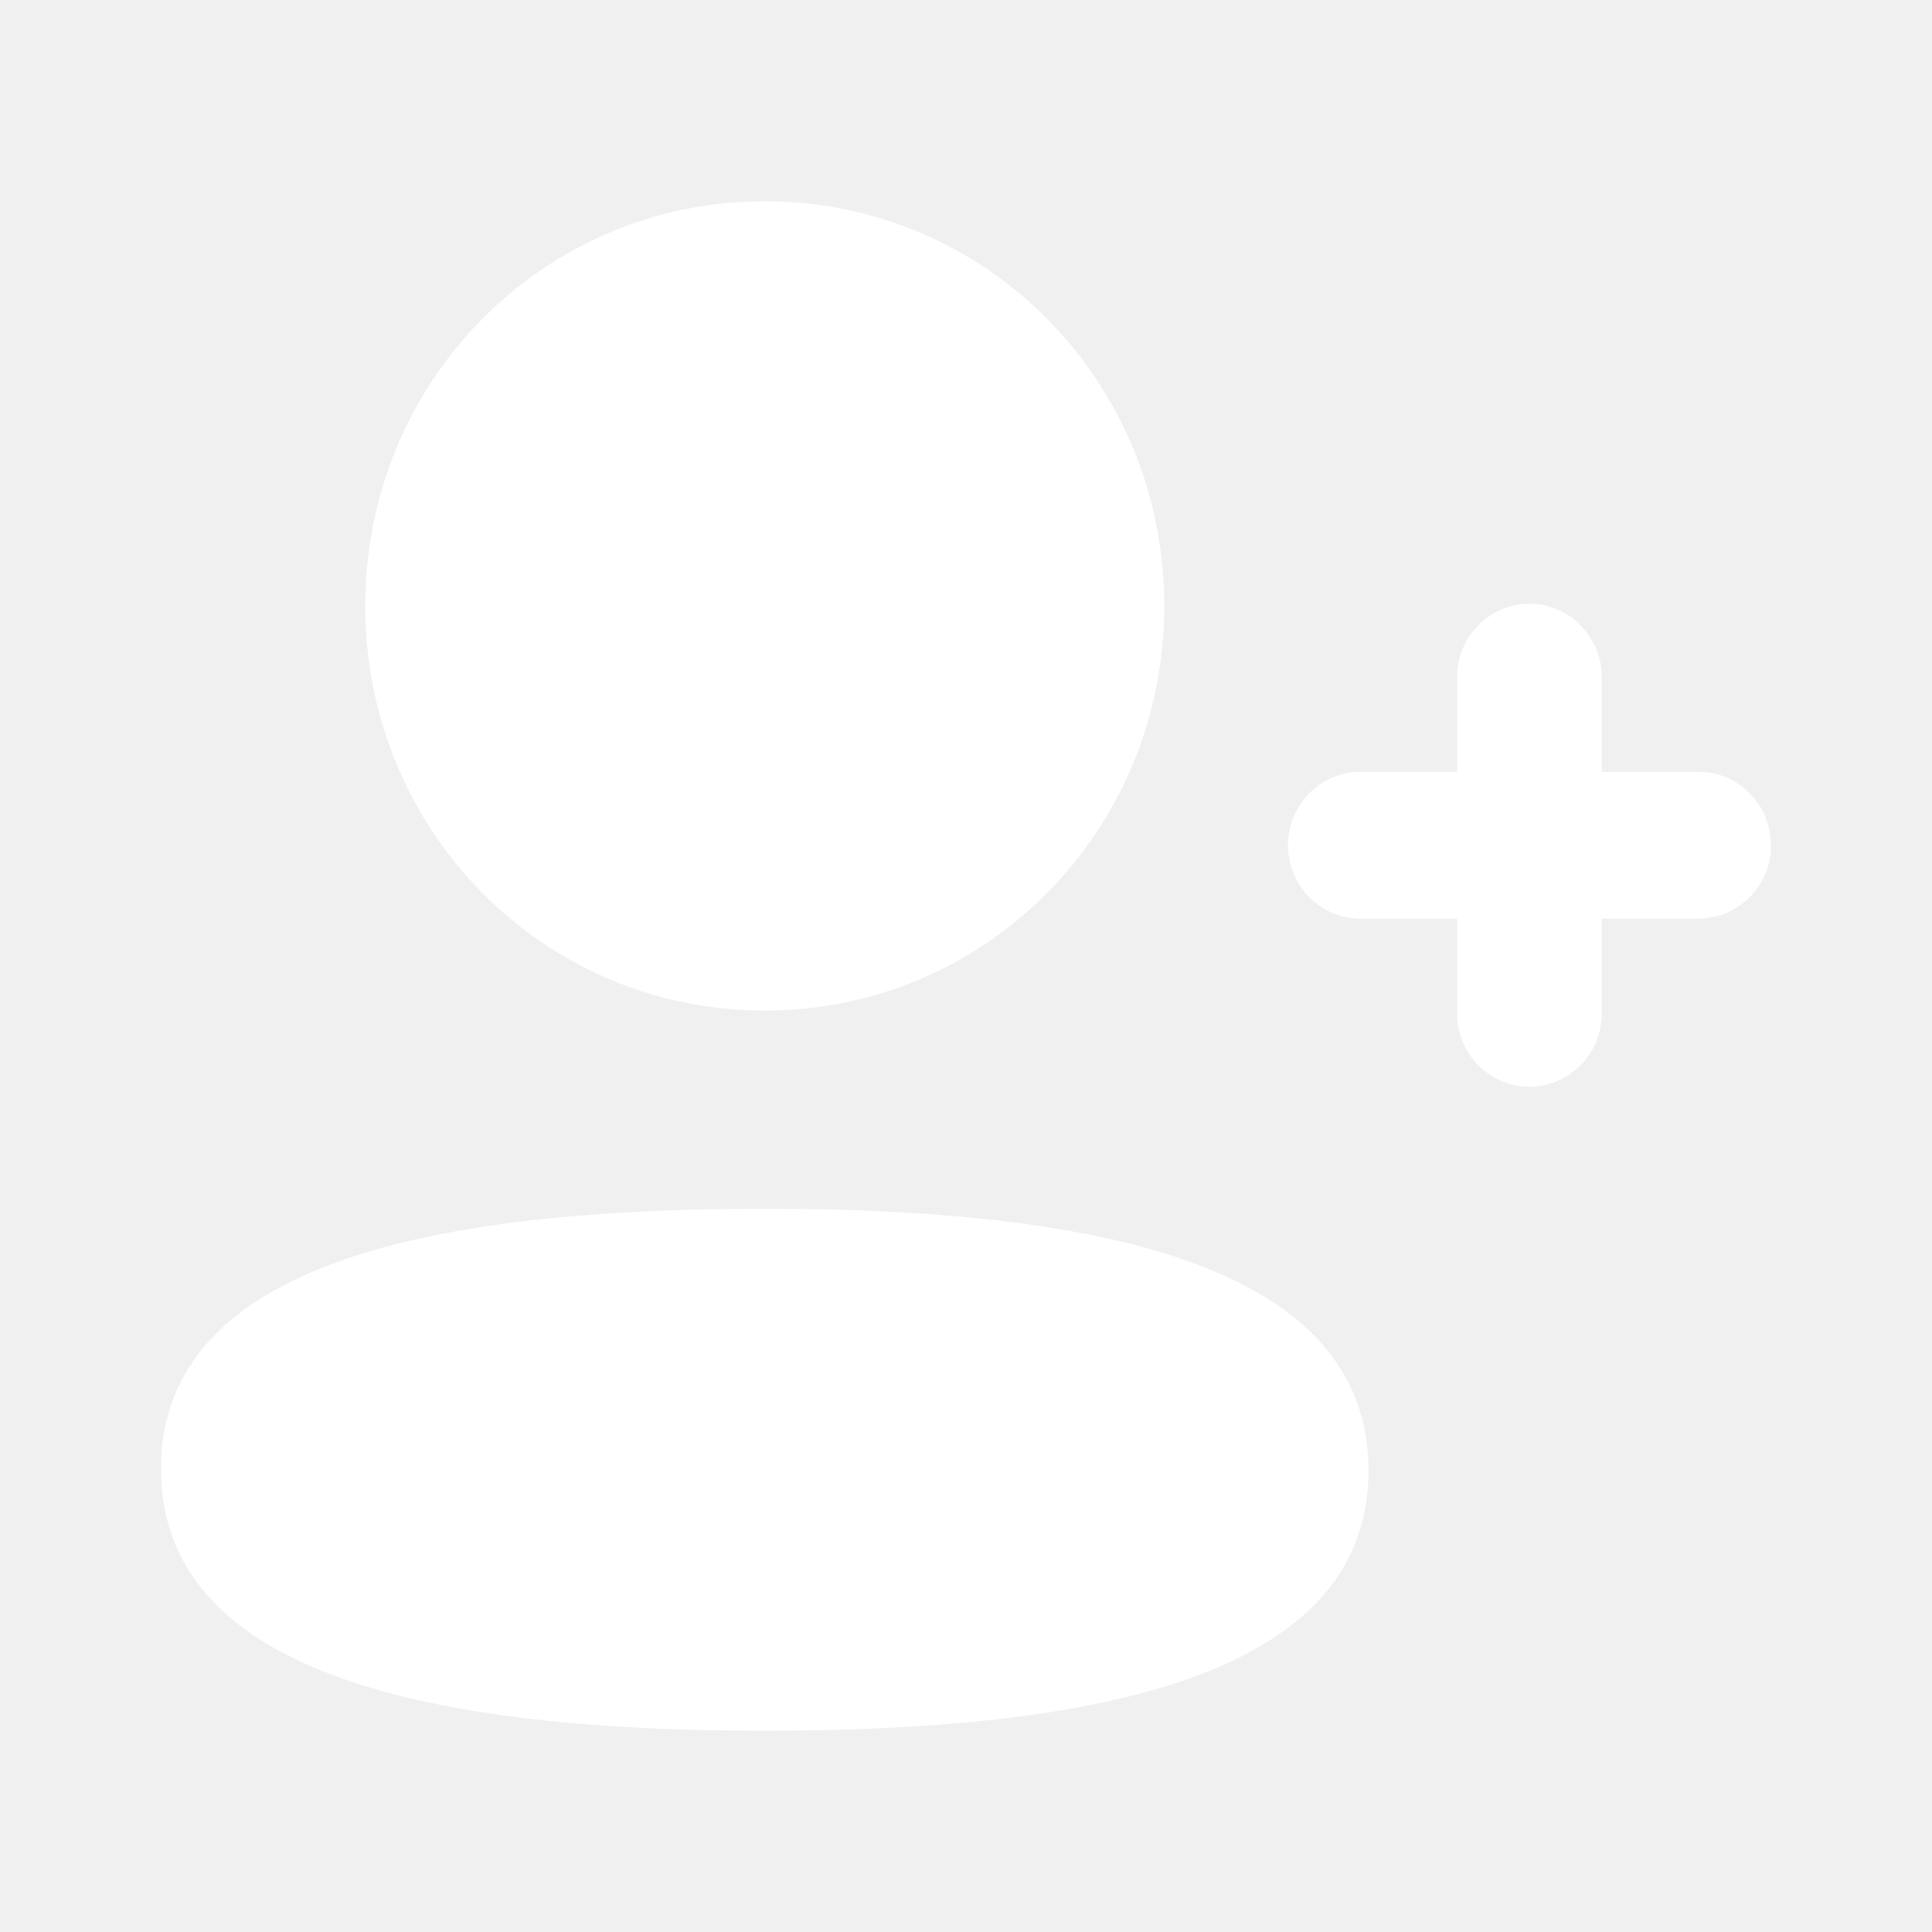
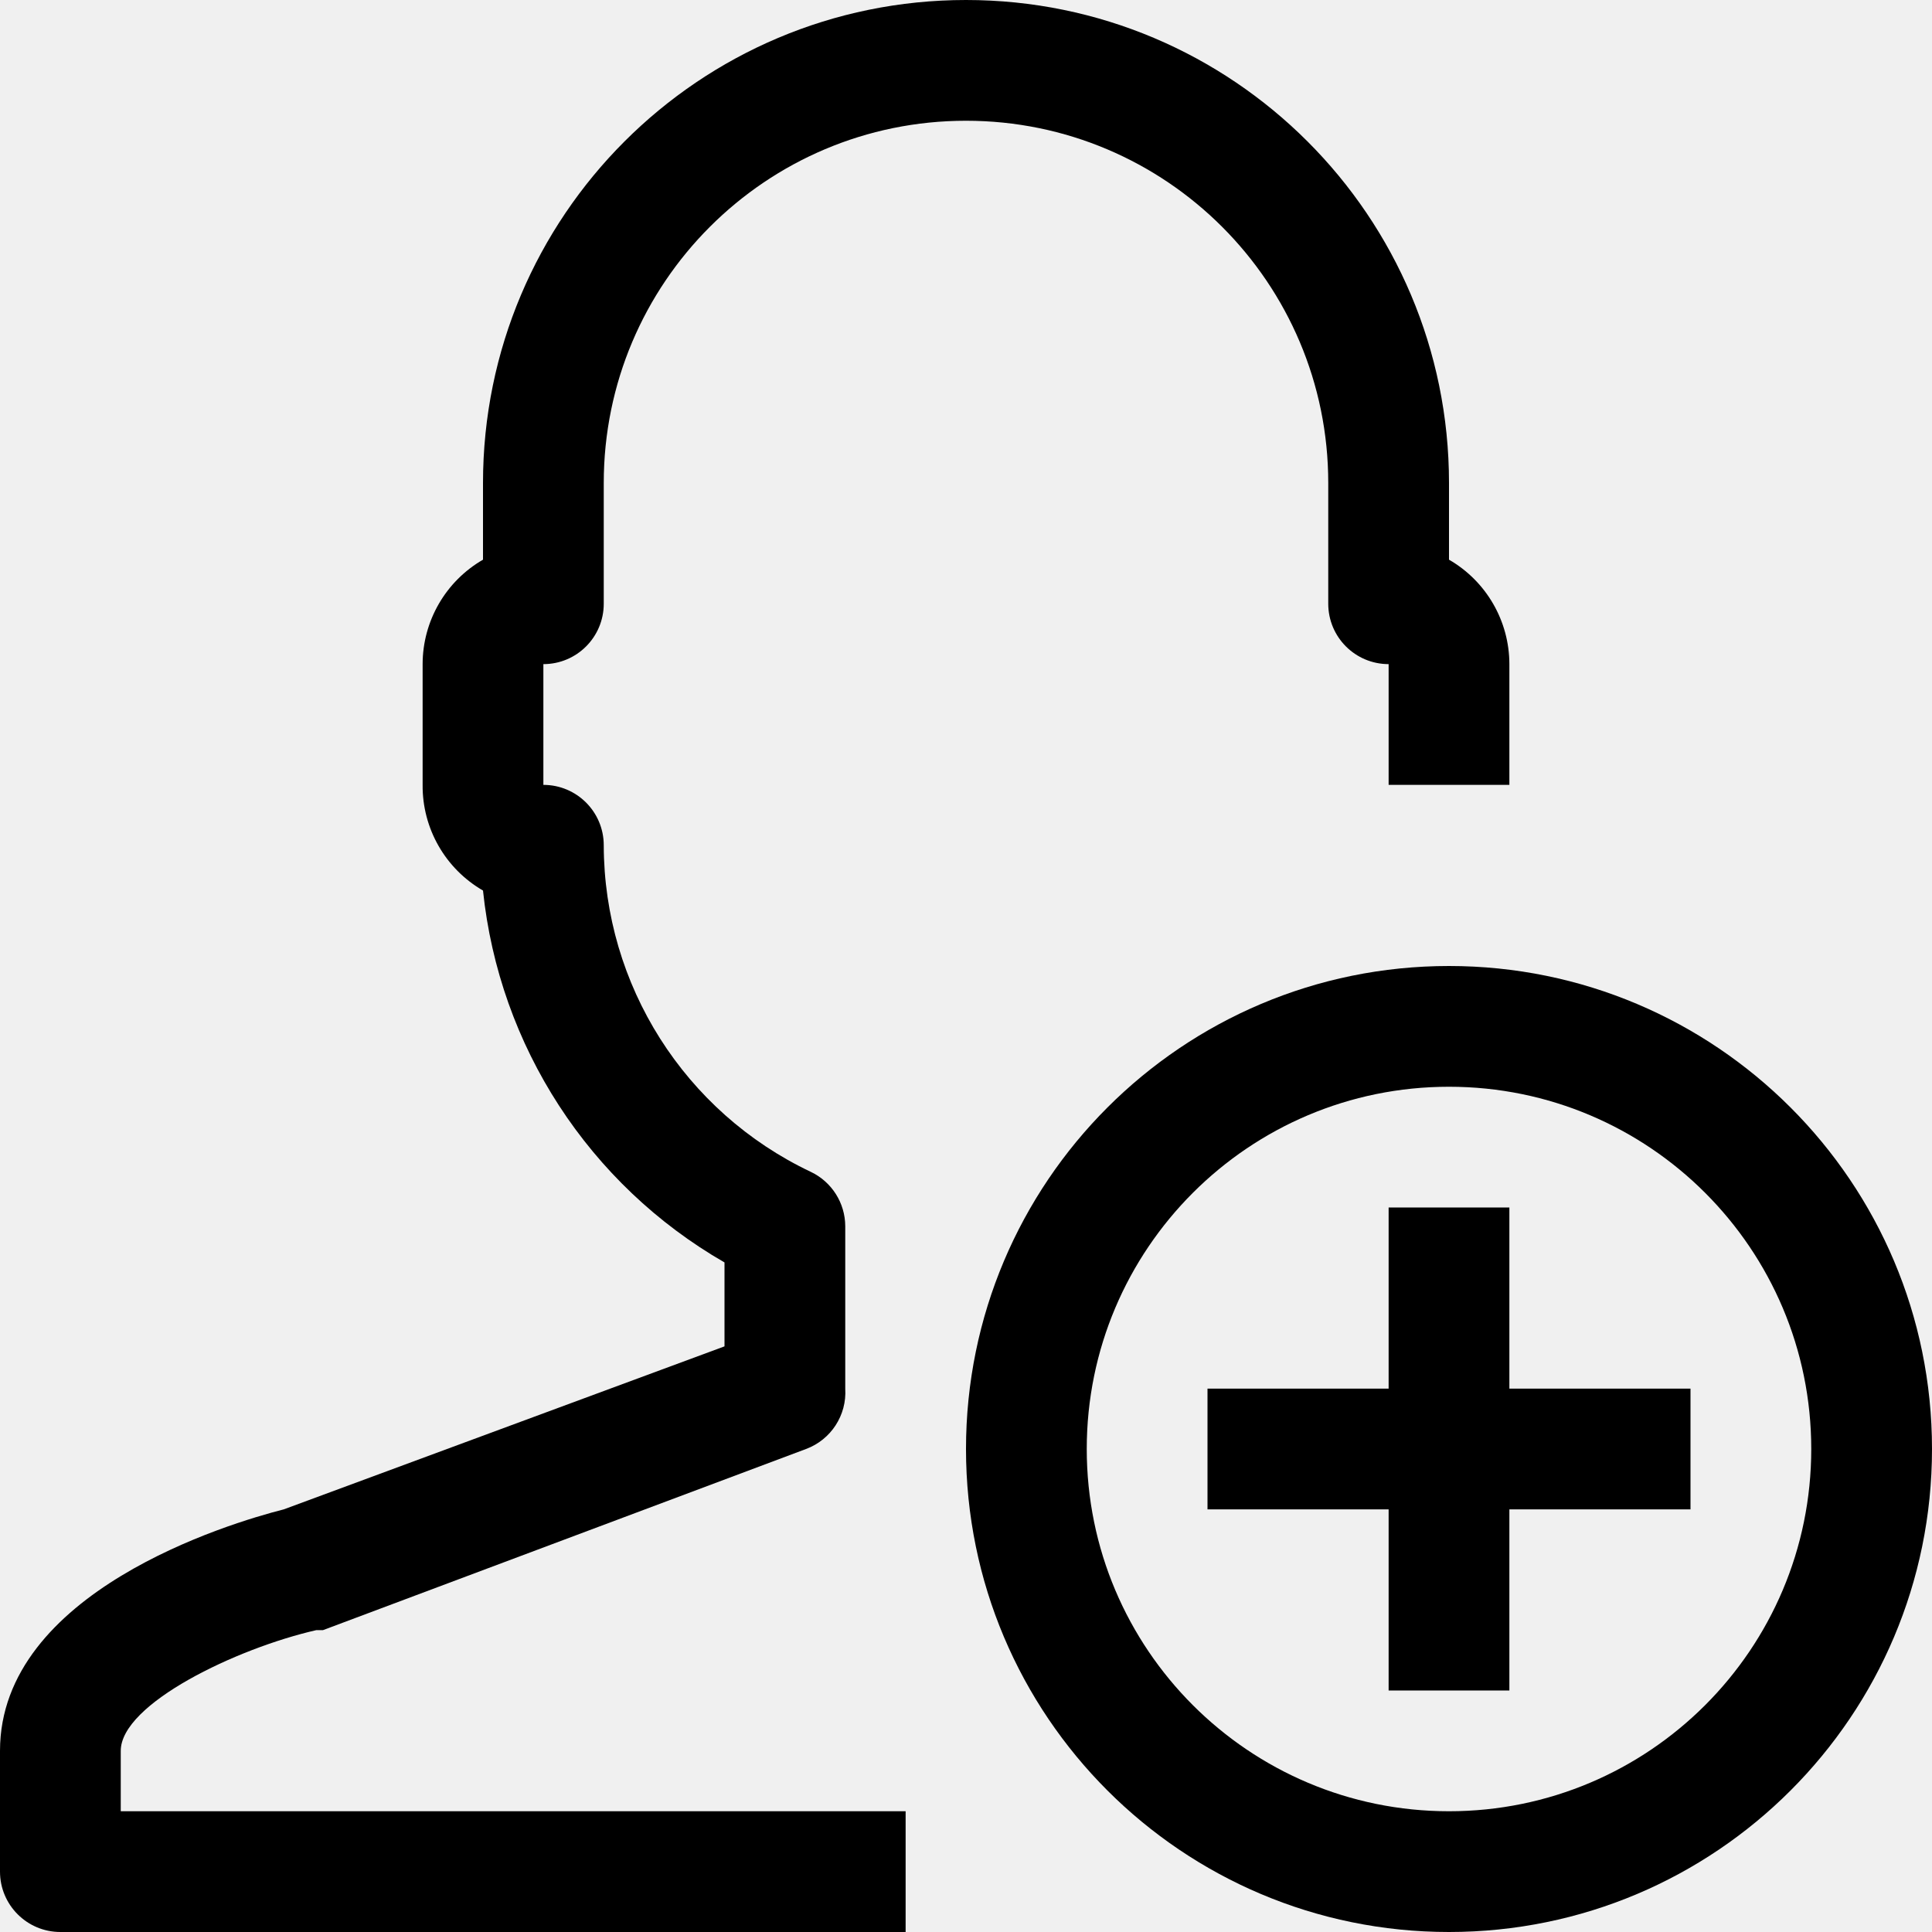
- <svg xmlns="http://www.w3.org/2000/svg" width="30" height="30" viewBox="0 0 30 30" fill="none">
-   <path fill-rule="evenodd" clip-rule="evenodd" d="M11.875 15.692C15.318 15.692 18.078 12.896 18.078 9.409C18.078 5.921 15.318 3.125 11.875 3.125C8.432 3.125 5.672 5.921 5.672 9.409C5.672 12.896 8.432 15.692 11.875 15.692ZM11.875 18.769C6.818 18.769 2.5 19.578 2.5 22.808C2.5 26.037 6.792 26.875 11.875 26.875C16.931 26.875 21.25 26.066 21.25 22.836C21.25 19.605 16.959 18.769 11.875 18.769ZM24.872 11.985H26.376C26.995 11.985 27.5 12.497 27.5 13.124C27.5 13.752 26.995 14.264 26.376 14.264H24.872V15.736C24.872 16.363 24.369 16.875 23.749 16.875C23.13 16.875 22.625 16.363 22.625 15.736V14.264H21.124C20.503 14.264 20 13.752 20 13.124C20 12.497 20.503 11.985 21.124 11.985H22.625V10.514C22.625 9.887 23.13 9.375 23.749 9.375C24.369 9.375 24.872 9.887 24.872 10.514V11.985Z" fill="white" />
+ <svg xmlns="http://www.w3.org/2000/svg" viewBox="0 0 32 32">
+   <g id="_3-User-Add" data-name="3-User-Add">
+     <path d="M2,29c0-.78,1.92-1.7,3.24-2l.11,0,8-3A1,1,0,0,0,14,23V20.31a1,1,0,0,0-.57-.9A6,6,0,0,1,10,14a1,1,0,0,0-1-1V11a1,1,0,0,0,1-1V8A6,6,0,0,1,22,8v2a1,1,0,0,0,1,1v2h2V11a2,2,0,0,0-1-1.73V8A8,8,0,0,0,8,8V9.27A2,2,0,0,0,7,11v2a2,2,0,0,0,1,1.75,8.07,8.07,0,0,0,4,6.16v1.39L4.7,25c-.91.23-4.7,1.37-4.7,4v2a1,1,0,0,0,1,1H15V30H2Z" />
+     <path d="M24,16a8,8,0,1,0,8,8A8,8,0,0,0,24,16Zm0,14a6,6,0,1,1,6-6A6,6,0,0,1,24,30Z" />
+     <polygon points="25 20 23 20 23 23 20 23 20 25 23 25 23 28 25 28 25 25 28 25 28 23 25 23 25 20" />
+   </g>
</svg>
